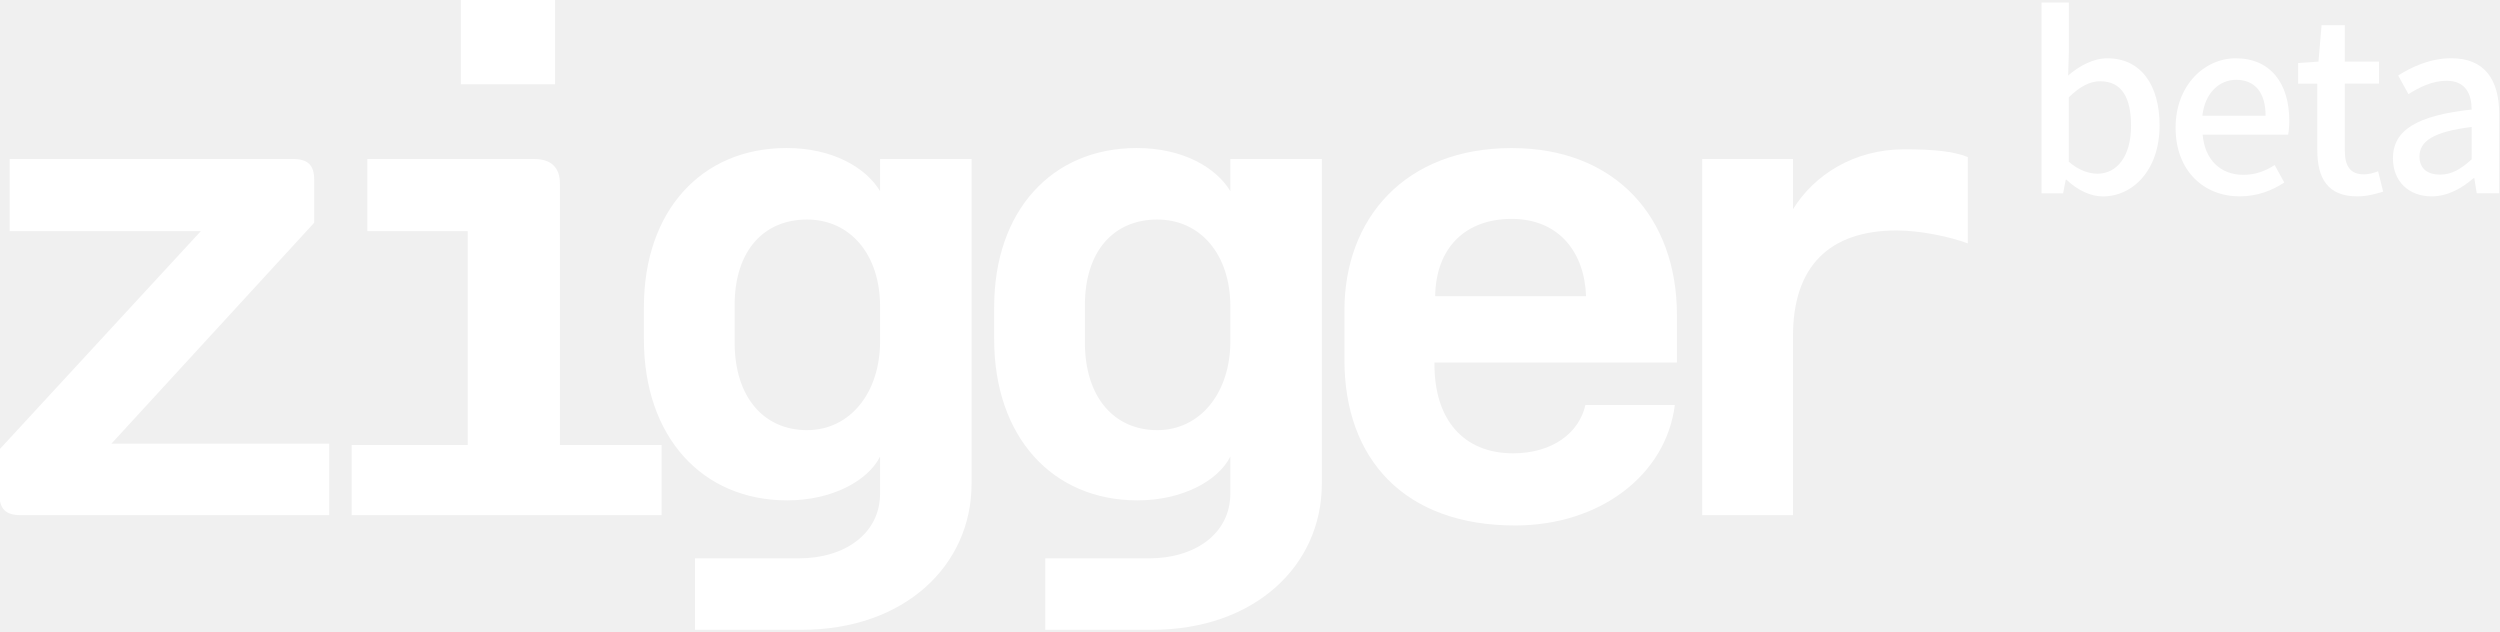
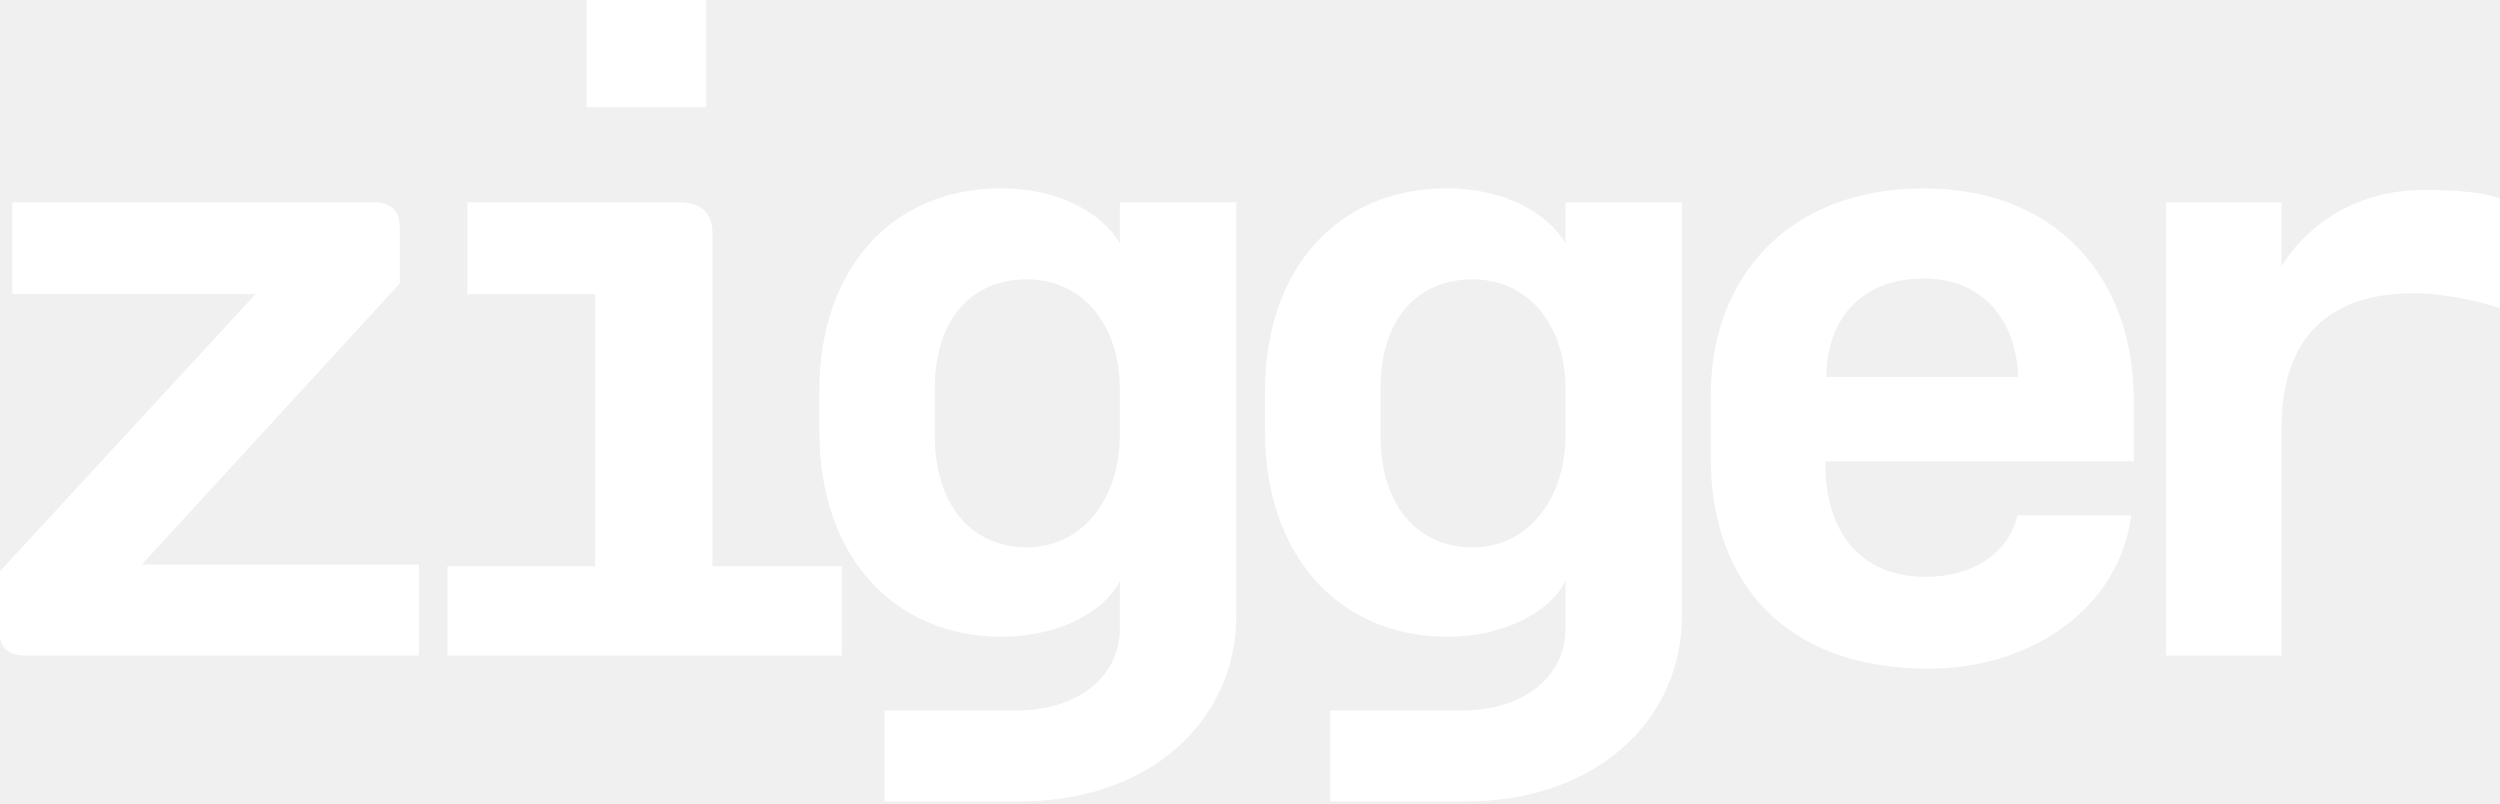
- <svg xmlns="http://www.w3.org/2000/svg" version="1.1" id="레이어_1" x="0px" y="0px" viewBox="0 0 467 118" style="enable-background:new 0 0 467 118;" xml:space="preserve">
-   <style type="text/css">
- 	.st0{fill:#FFFFFF;}
- </style>
+ <svg xmlns="http://www.w3.org/2000/svg" width="367" height="118" xml:space="preserve" version="1.1">
  <g>
-     <path class="st0" d="M-0.1,83.96l37.62-40.79H1.81V29.7h52.93c2.81,0,3.95,1.2,3.95,3.85v8.06L20.81,82.88H61.5v13.35H3.85   c-2.81,0-3.95-1.2-3.95-3.85V83.96z" />
-     <path class="st0" d="M65.69,83.12h21.68V43.18H68.62V29.7h31.12c3.19,0,4.85,1.56,4.85,4.57v48.85h19v13.11h-57.9V83.12z    M103.69-0.02v15.76h-17.6V-0.02H103.69z" />
-     <path class="st0" d="M164.4,85.29c-2.3,4.57-9.05,8.18-17.34,8.18c-15.94,0-26.78-11.91-26.78-30.08v-6.02   c0-17.93,10.71-29.72,26.65-29.72c8.54,0,14.79,3.61,17.47,8.06V29.7h17.09v60.64c0,15.4-12.63,27.31-31.76,27.31h-19.9V104.3   h19.39c8.54,0,15.18-4.57,15.18-12.15V85.29z M164.4,57.25c0-9.75-5.61-16.24-13.65-16.24s-13.52,5.77-13.52,16v6.98   c0,10.23,5.48,16.36,13.52,16.36s13.65-6.98,13.65-16.6V57.25z" />
-     <path class="st0" d="M229.83,85.29c-2.3,4.57-9.06,8.18-17.34,8.18c-15.94,0-26.78-11.91-26.78-30.08v-6.02   c0-17.93,10.71-29.72,26.65-29.72c8.54,0,14.79,3.61,17.47,8.06V29.7h17.09v60.64c0,15.4-12.63,27.31-31.76,27.31h-19.9V104.3   h19.39c8.54,0,15.18-4.57,15.18-12.15V85.29z M229.83,57.25c0-9.75-5.61-16.24-13.65-16.24c-8.03,0-13.52,5.77-13.52,16v6.98   c0,10.23,5.48,16.36,13.52,16.36c8.03,0,13.65-6.98,13.65-16.6V57.25z" />
-     <path class="st0" d="M267.96,67.72c-0.13,10.71,5.48,16.96,14.67,16.96c7.4,0,12.37-3.85,13.52-9.02h16.71   c-1.66,13.11-14.03,22.5-29.84,22.5c-20.66,0-31.88-12.39-31.88-30.92v-9.26c0-17.21,11.35-30.32,31.25-30.32   c19.51,0,30.86,13.11,30.86,31.16v8.9H267.96z M268.09,55.33h28.18c-0.25-7.94-4.85-14.44-13.9-14.44   C273.83,40.89,268.22,46.19,268.09,55.33z" />
-     <path class="st0" d="M367.57,45.46c-3.19-1.2-8.8-2.41-13.26-2.41c-12.63,0-19.38,6.74-19.38,19.73v33.45h-16.96V29.7h16.96v9.38   c3.95-6.38,11.35-11.19,20.79-11.19c5.48,0,9.05,0.36,11.86,1.44V45.46z" />
-     <g>
-       <path class="st0" d="M386.01,33.56h-0.13l-0.49,2.55h-4.03V0.47h5.1v9.44l-0.13,4.2c2.1-1.83,4.74-3.22,7.33-3.22    c6.22,0,9.75,4.96,9.75,12.52c0,8.45-5.05,13.28-10.6,13.28C390.57,36.69,388.11,35.57,386.01,33.56z M398.08,23.5    c0-5.14-1.65-8.32-5.77-8.32c-1.92,0-3.8,0.98-5.86,3v12.03c1.88,1.65,3.85,2.24,5.37,2.24C395.4,32.44,398.08,29.27,398.08,23.5z    " />
-       <path class="st0" d="M406.4,23.86c0-8,5.46-12.97,11.22-12.97c6.53,0,10.02,4.7,10.02,11.67c0,0.98-0.09,2.01-0.22,2.59h-15.97    c0.4,4.7,3.35,7.51,7.6,7.51c2.19,0,4.07-0.67,5.86-1.83l1.79,3.26c-2.28,1.52-5.1,2.59-8.32,2.59    C411.72,36.69,406.4,31.95,406.4,23.86z M423.21,21.62c0-4.25-1.92-6.71-5.5-6.71c-3.09,0-5.81,2.37-6.31,6.71H423.21z" />
-       <path class="st0" d="M432.87,28.06V15.63h-3.58v-3.85l3.8-0.27l0.58-6.8h4.34v6.8h6.39v4.11h-6.39v12.48    c0,2.95,1.03,4.47,3.58,4.47c0.85,0,1.92-0.27,2.64-0.58l0.94,3.8c-1.39,0.45-3.04,0.89-4.83,0.89    C434.79,36.69,432.87,33.25,432.87,28.06z" />
-       <path class="st0" d="M447,29.58c0-5.28,4.47-8,14.71-9.12c-0.04-2.86-1.07-5.37-4.7-5.37c-2.59,0-5.01,1.16-7.11,2.5l-1.92-3.49    c2.55-1.61,5.99-3.22,9.93-3.22c6.13,0,8.94,3.89,8.94,10.42v14.8h-4.2l-0.45-2.82h-0.13c-2.24,1.92-4.87,3.4-7.83,3.4    C450,36.69,447,33.92,447,29.58z M461.71,29.76v-6.04c-7.29,0.89-9.75,2.73-9.75,5.5c0,2.41,1.65,3.4,3.85,3.4    C457.96,32.62,459.7,31.59,461.71,29.76z" />
+     <g id="svg_13">
+       <path id="svg_2" fill="#FFFFFF" d="m-0.1,83.96l37.62,-40.79l-35.71,0l0,-13.47l52.93,0c2.81,0 3.95,1.2 3.95,3.85l0,8.06l-37.88,41.27l40.69,0l0,13.35l-57.65,0c-2.81,0 -3.95,-1.2 -3.95,-3.85l0,-8.42z" class="st0" />
+       <path id="svg_3" fill="#FFFFFF" d="m65.69,83.12l21.68,0l0,-39.94l-18.75,0l0,-13.48l31.12,0c3.19,0 4.85,1.56 4.85,4.57l0,48.85l19,0l0,13.11l-57.9,0l0,-13.11zm38,-83.14l0,15.76l-17.6,0l0,-15.76l17.6,0z" class="st0" />
+       <path id="svg_4" fill="#FFFFFF" d="m164.4,85.29c-2.3,4.57 -9.05,8.18 -17.34,8.18c-15.94,0 -26.78,-11.91 -26.78,-30.08l0,-6.02c0,-17.93 10.71,-29.72 26.65,-29.72c8.54,0 14.79,3.61 17.47,8.06l0,-6.01l17.09,0l0,60.64c0,15.4 -12.63,27.31 -31.76,27.31l-19.9,0l0,-13.35l19.39,0c8.54,0 15.18,-4.57 15.18,-12.15l0,-6.86zm0,-28.04c0,-9.75 -5.61,-16.24 -13.65,-16.24s-13.52,5.77 -13.52,16l0,6.98c0,10.23 5.48,16.36 13.52,16.36s13.65,-6.98 13.65,-16.6l0,-6.5z" class="st0" />
+       <path id="svg_5" fill="#FFFFFF" d="m229.83,85.29c-2.3,4.57 -9.06,8.18 -17.34,8.18c-15.94,0 -26.78,-11.91 -26.78,-30.08l0,-6.02c0,-17.93 10.71,-29.72 26.65,-29.72c8.54,0 14.79,3.61 17.47,8.06l0,-6.01l17.09,0l0,60.64c0,15.4 -12.63,27.31 -31.76,27.31l-19.9,0l0,-13.35l19.39,0c8.54,0 15.18,-4.57 15.18,-12.15l0,-6.86zm0,-28.04c0,-9.75 -5.61,-16.24 -13.65,-16.24c-8.03,0 -13.52,5.77 -13.52,16l0,6.98c0,10.23 5.48,16.36 13.52,16.36c8.03,0 13.65,-6.98 13.65,-16.6l0,-6.5z" class="st0" />
+       <path id="svg_6" fill="#FFFFFF" d="m267.96,67.72c-0.13,10.71 5.48,16.96 14.67,16.96c7.4,0 12.37,-3.85 13.52,-9.02l16.71,0c-1.66,13.11 -14.03,22.5 -29.84,22.5c-20.66,0 -31.88,-12.39 -31.88,-30.92l0,-9.26c0,-17.21 11.35,-30.32 31.25,-30.32c19.51,0 30.86,13.11 30.86,31.16l0,8.9l-45.29,0zm0.13,-12.39l28.18,0c-0.25,-7.94 -4.85,-14.44 -13.9,-14.44c-8.54,0 -14.15,5.3 -14.28,14.44z" class="st0" />
+       <path id="svg_7" fill="#FFFFFF" d="m367.57,45.46c-3.19,-1.2 -8.8,-2.41 -13.26,-2.41c-12.63,0 -19.38,6.74 -19.38,19.73l0,33.45l-16.96,0l0,-66.53l16.96,0l0,9.38c3.95,-6.38 11.35,-11.19 20.79,-11.19c5.48,0 9.05,0.36 11.86,1.44l0,16.13l-0.01,0z" class="st0" />
    </g>
  </g>
</svg>
